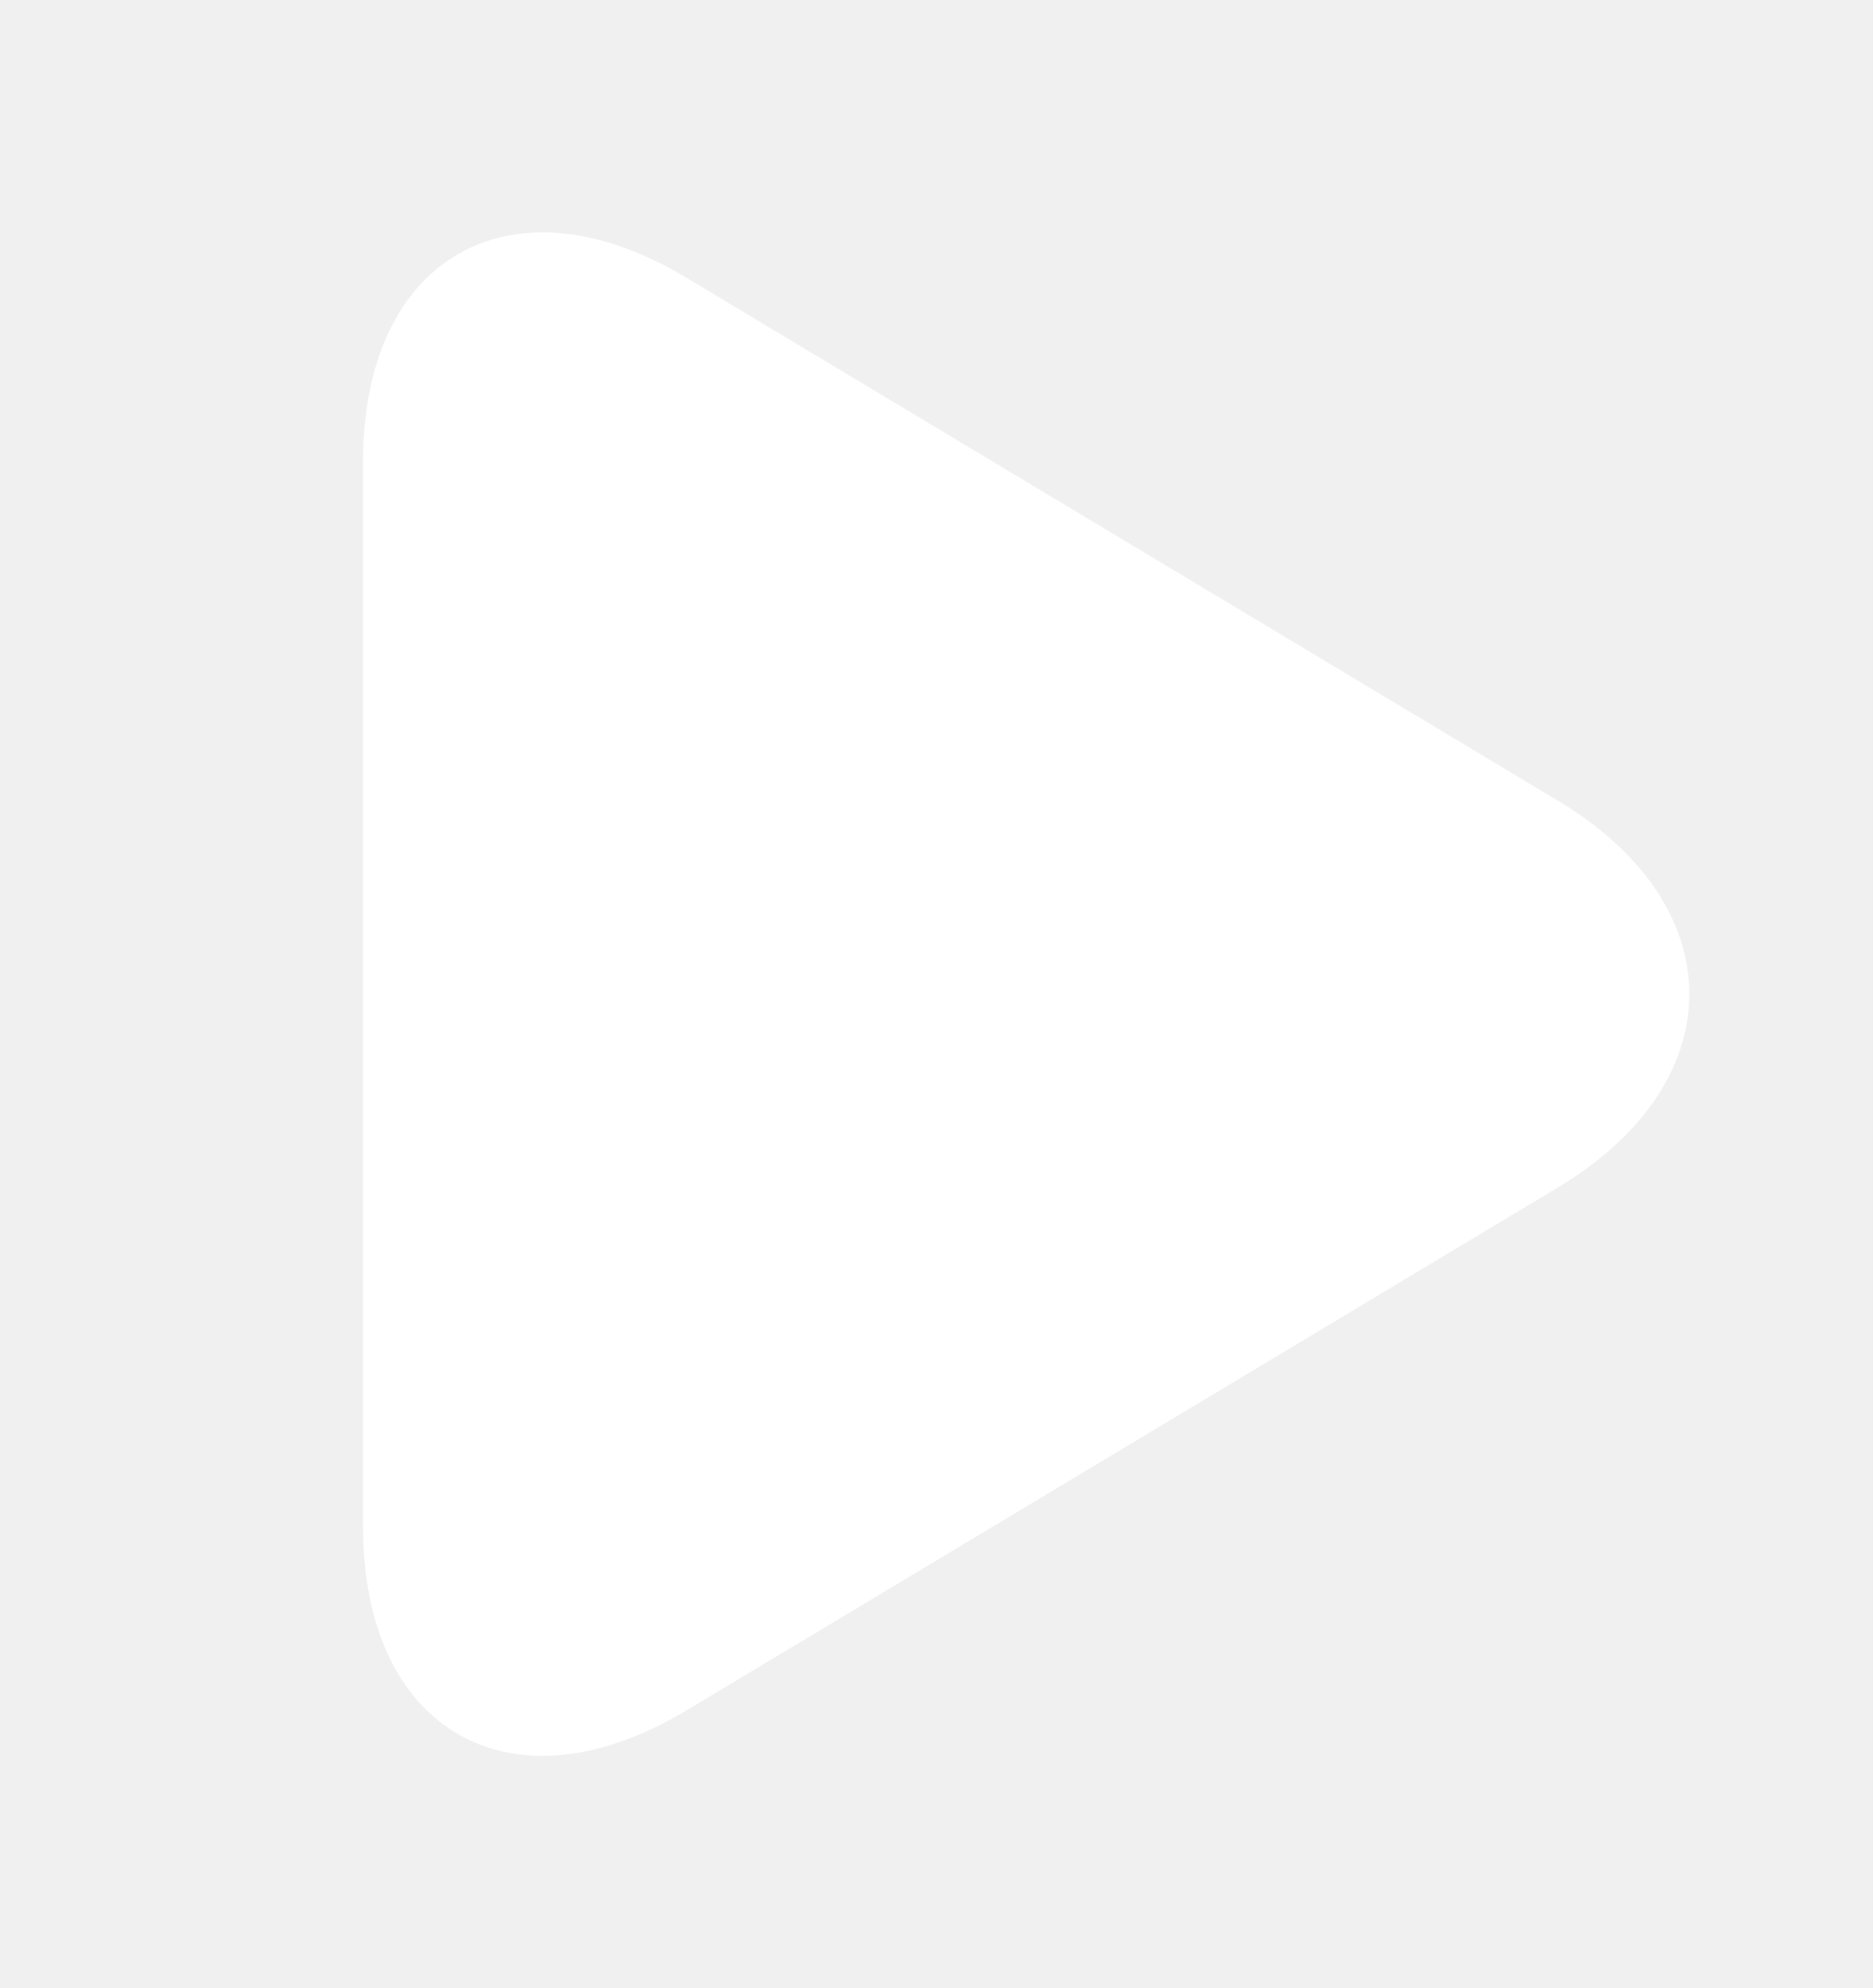
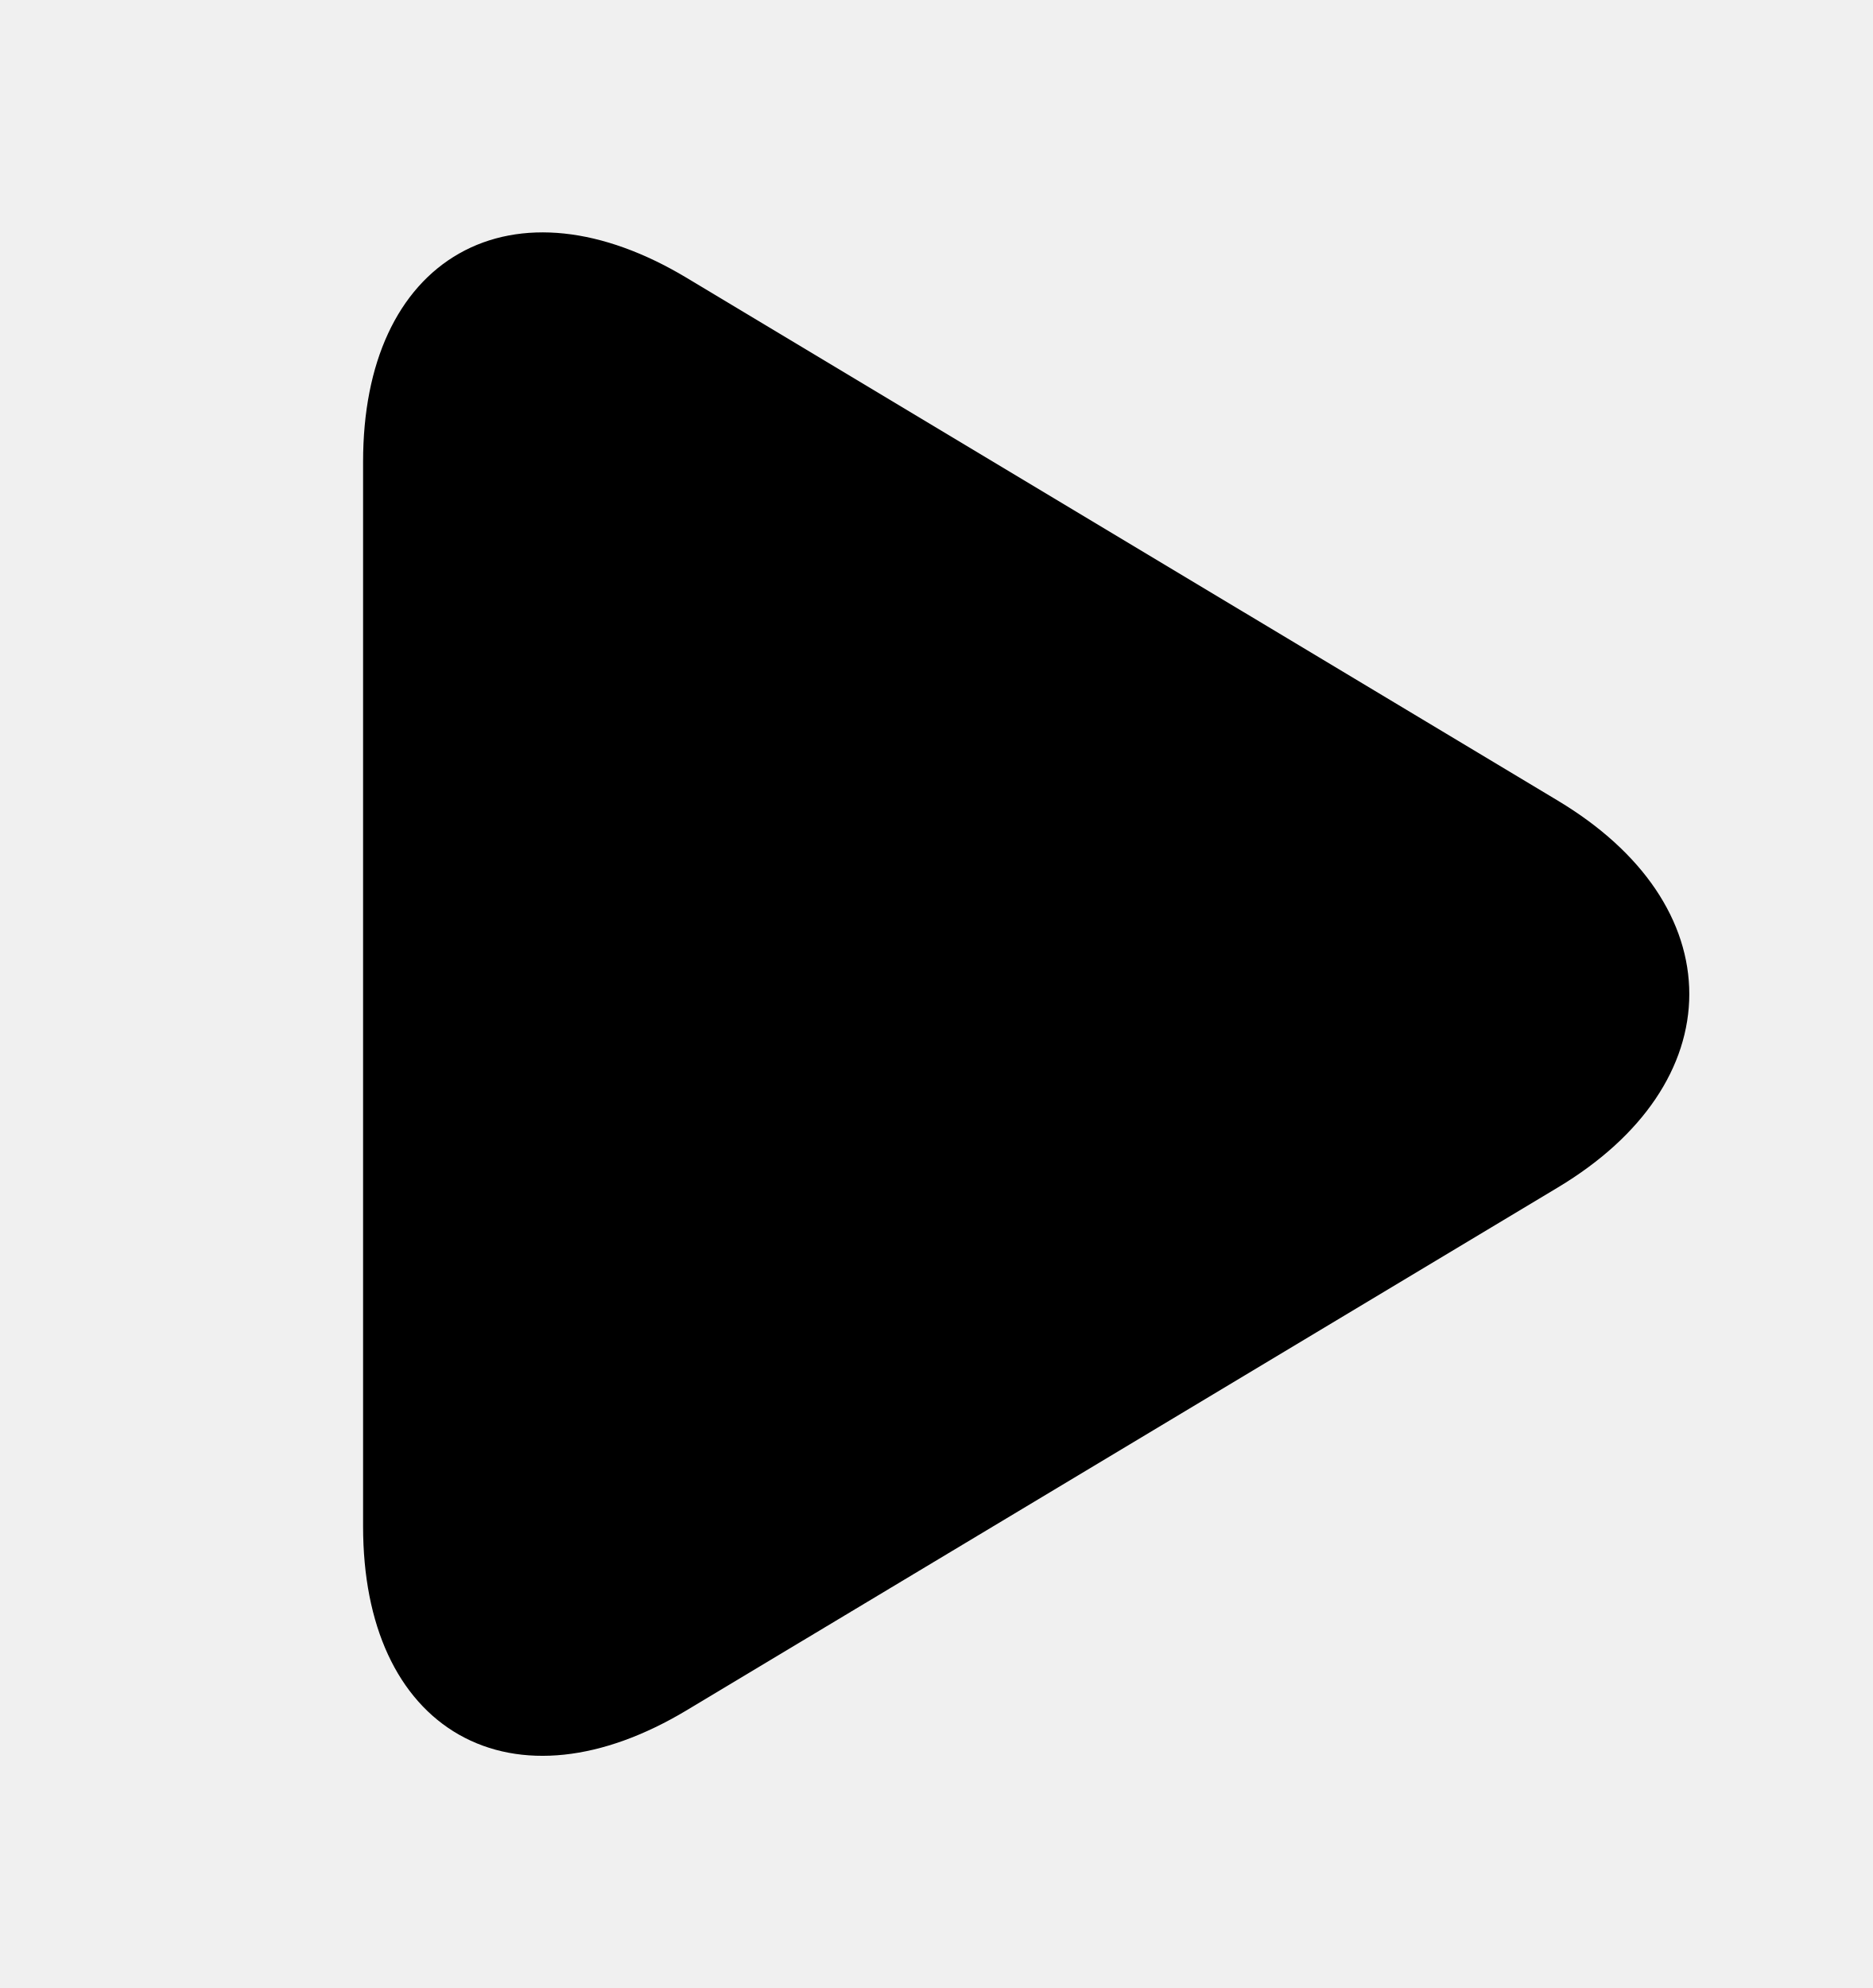
- <svg xmlns="http://www.w3.org/2000/svg" xmlns:xlink="http://www.w3.org/1999/xlink" width="49px" height="52px" viewBox="-5 0 49 48" version="1.1">
-   <defs>
-     <path d="M17.221,8.345 C19.777,4.086 23.923,4.093 26.475,8.345 L40.152,31.141 C42.707,35.399 40.749,38.852 35.773,38.852 L7.923,38.852 C2.95,38.852 0.993,35.393 3.544,31.141 L17.221,8.345 Z" id="path-1" />
-   </defs>
-   <g id="Page-1" stroke="none" stroke-width="1" fill="none" fill-rule="evenodd">
-     <g id="Desktop---1280x720" transform="translate(-623, -347)">
-       <g id="Step-3---Altering-Suggested-Trim" transform="translate(0, 42)">
-         <g id="Play-/-Record-/-Stop" transform="translate(623, 307)">
-           <g id="play" transform="translate(21.84913, 22.00266) rotate(90) translate(-21.84913, -22.00266) ">
-             <use stroke="#FFFFFF" stroke-width="1" fill="#FFFFFF" fill-rule="evenodd" xlink:href="#path-1" />
+ <svg xmlns="http://www.w3.org/2000/svg" width="49px" height="52px" viewBox="-5 0 49 48" version="1.1">
+   <g stroke="none" stroke-width="1" fill="none" fill-rule="evenodd">
+     <g transform="translate(-623, -347)">
+       <g transform="translate(0, 42)">
+         <g transform="translate(623, 307)">
+           <g transform="translate(21.84913, 22.00266) rotate(90) translate(-21.84913, -22.00266) ">
+             <path stroke="currentColor" stroke-width="1" fill="currentColor" fill-rule="evenodd" d="M17.221,8.345 C19.777,4.086 23.923,4.093 26.475,8.345 L40.152,31.141 C42.707,35.399 40.749,38.852 35.773,38.852 L7.923,38.852 C2.95,38.852 0.993,35.393 3.544,31.141 L17.221,8.345 Z" />
          </g>
        </g>
      </g>
    </g>
  </g>
</svg>
